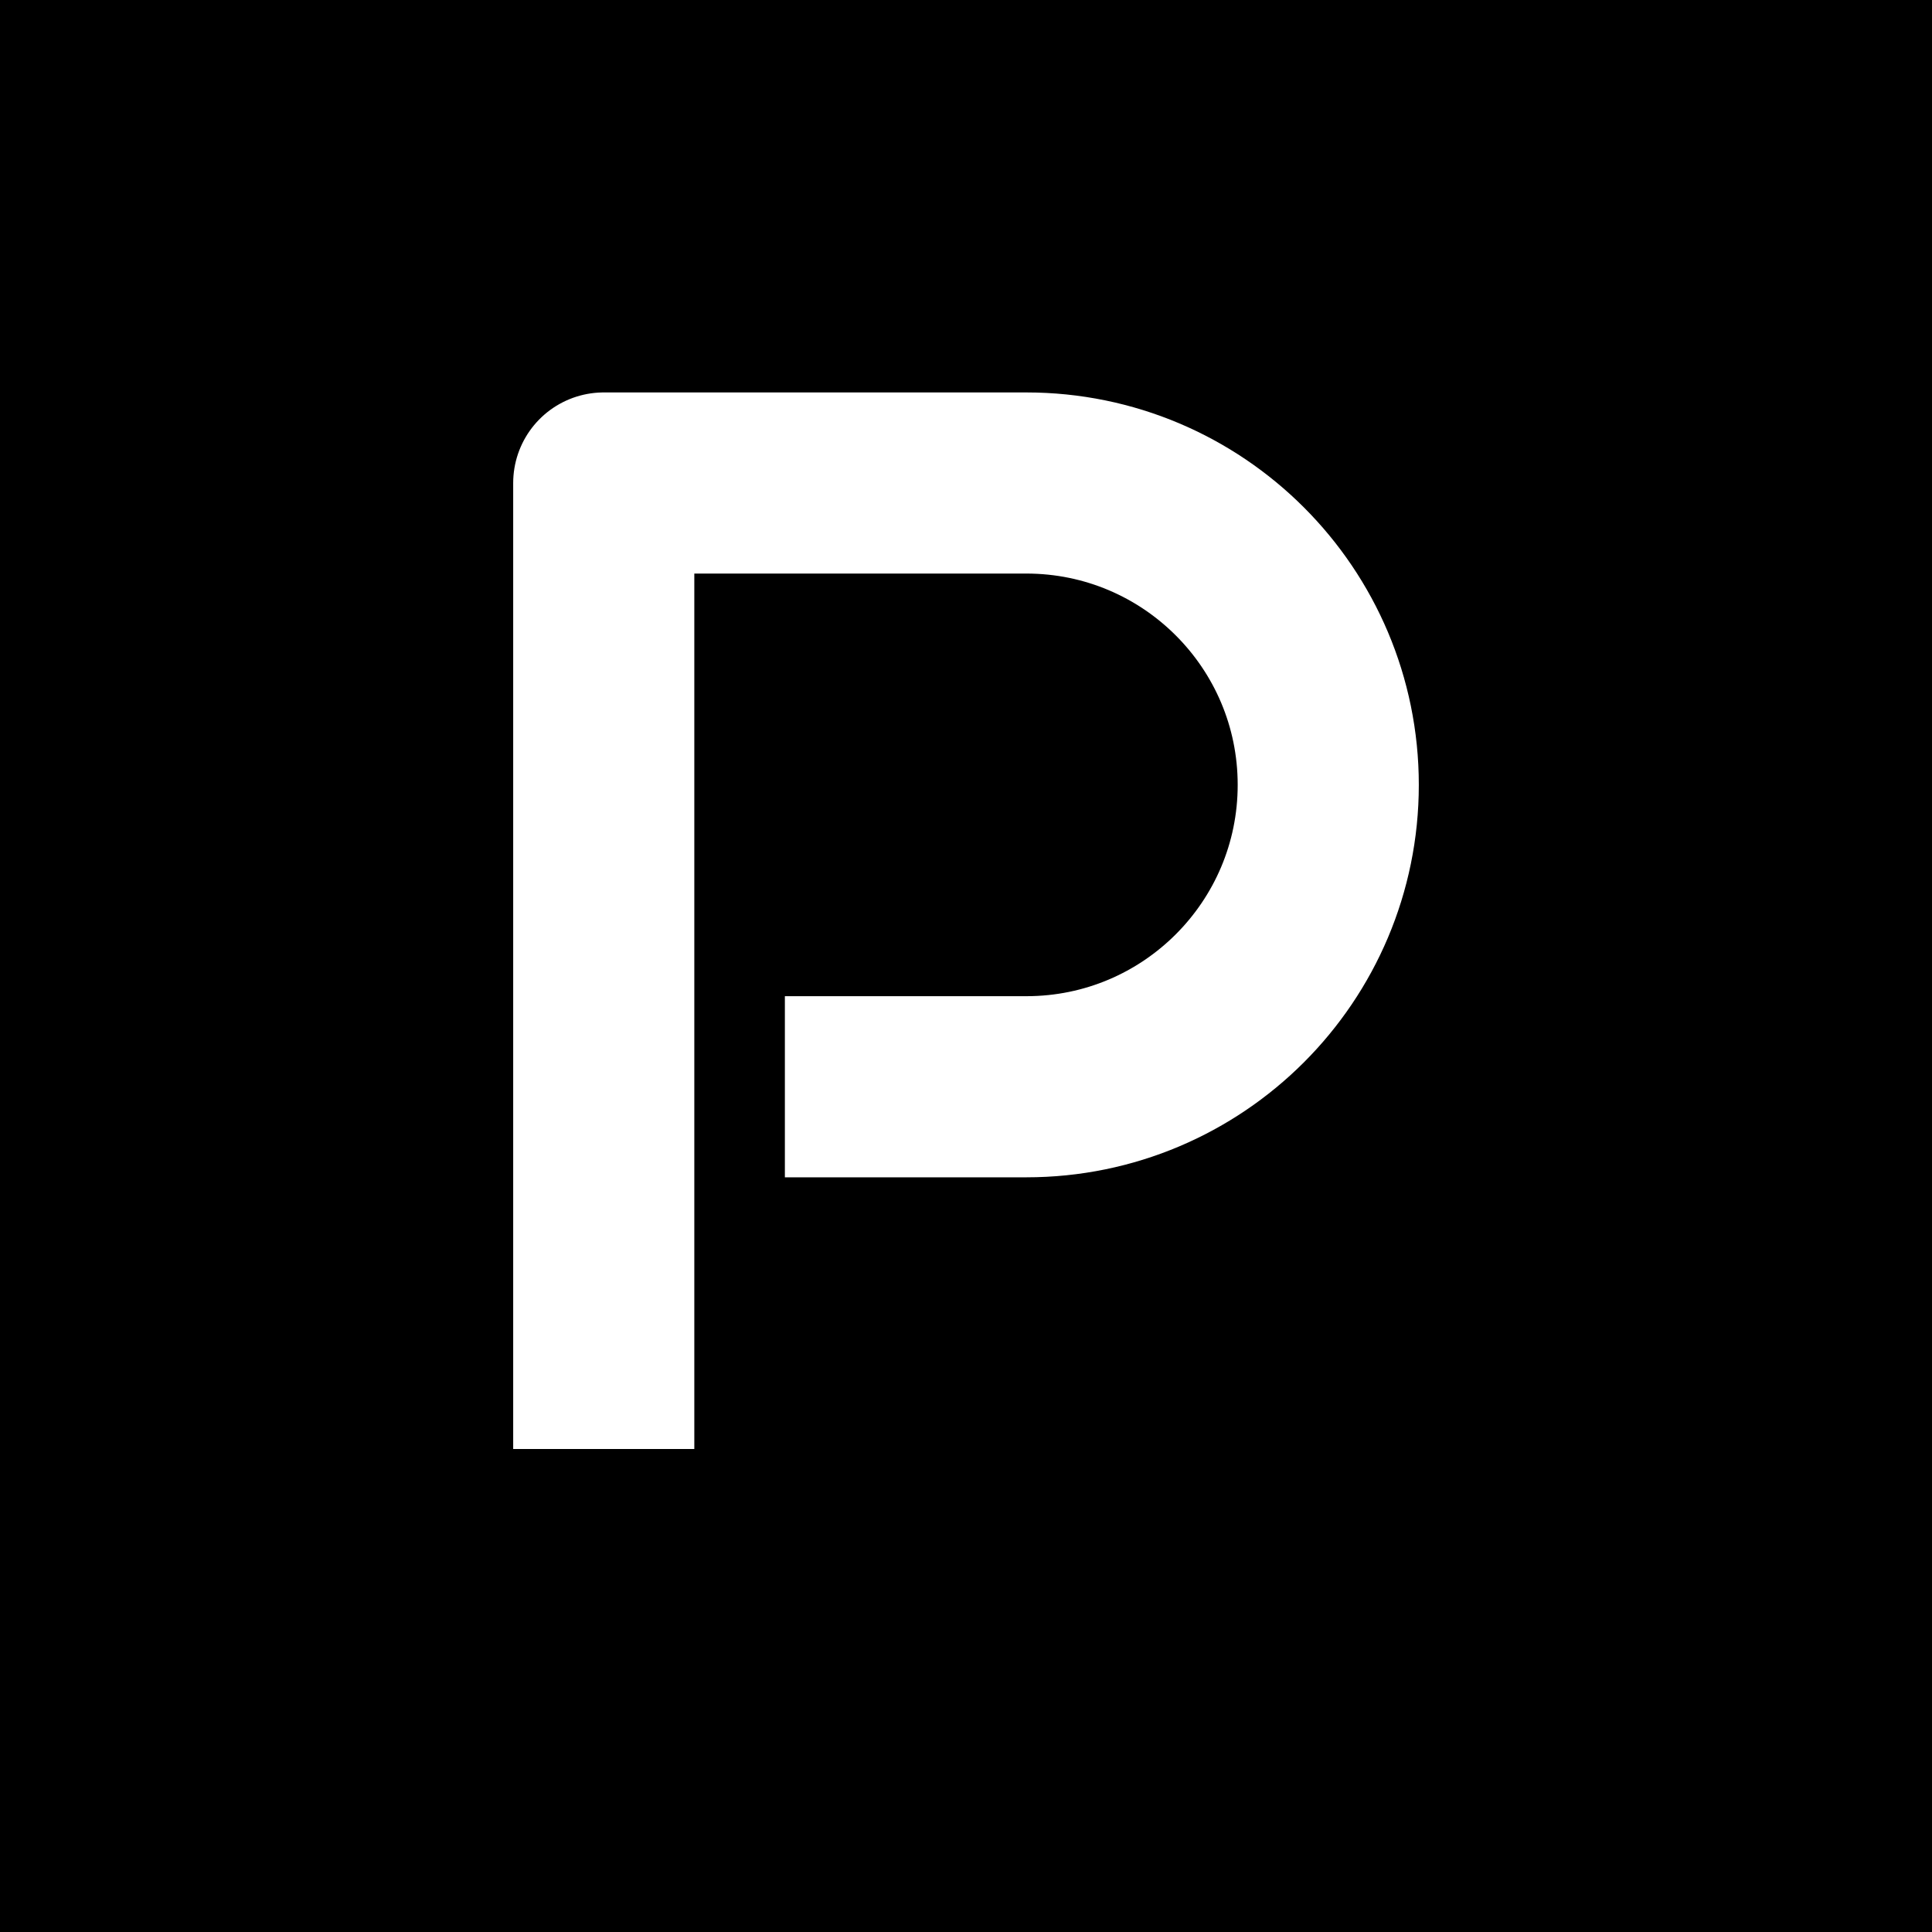
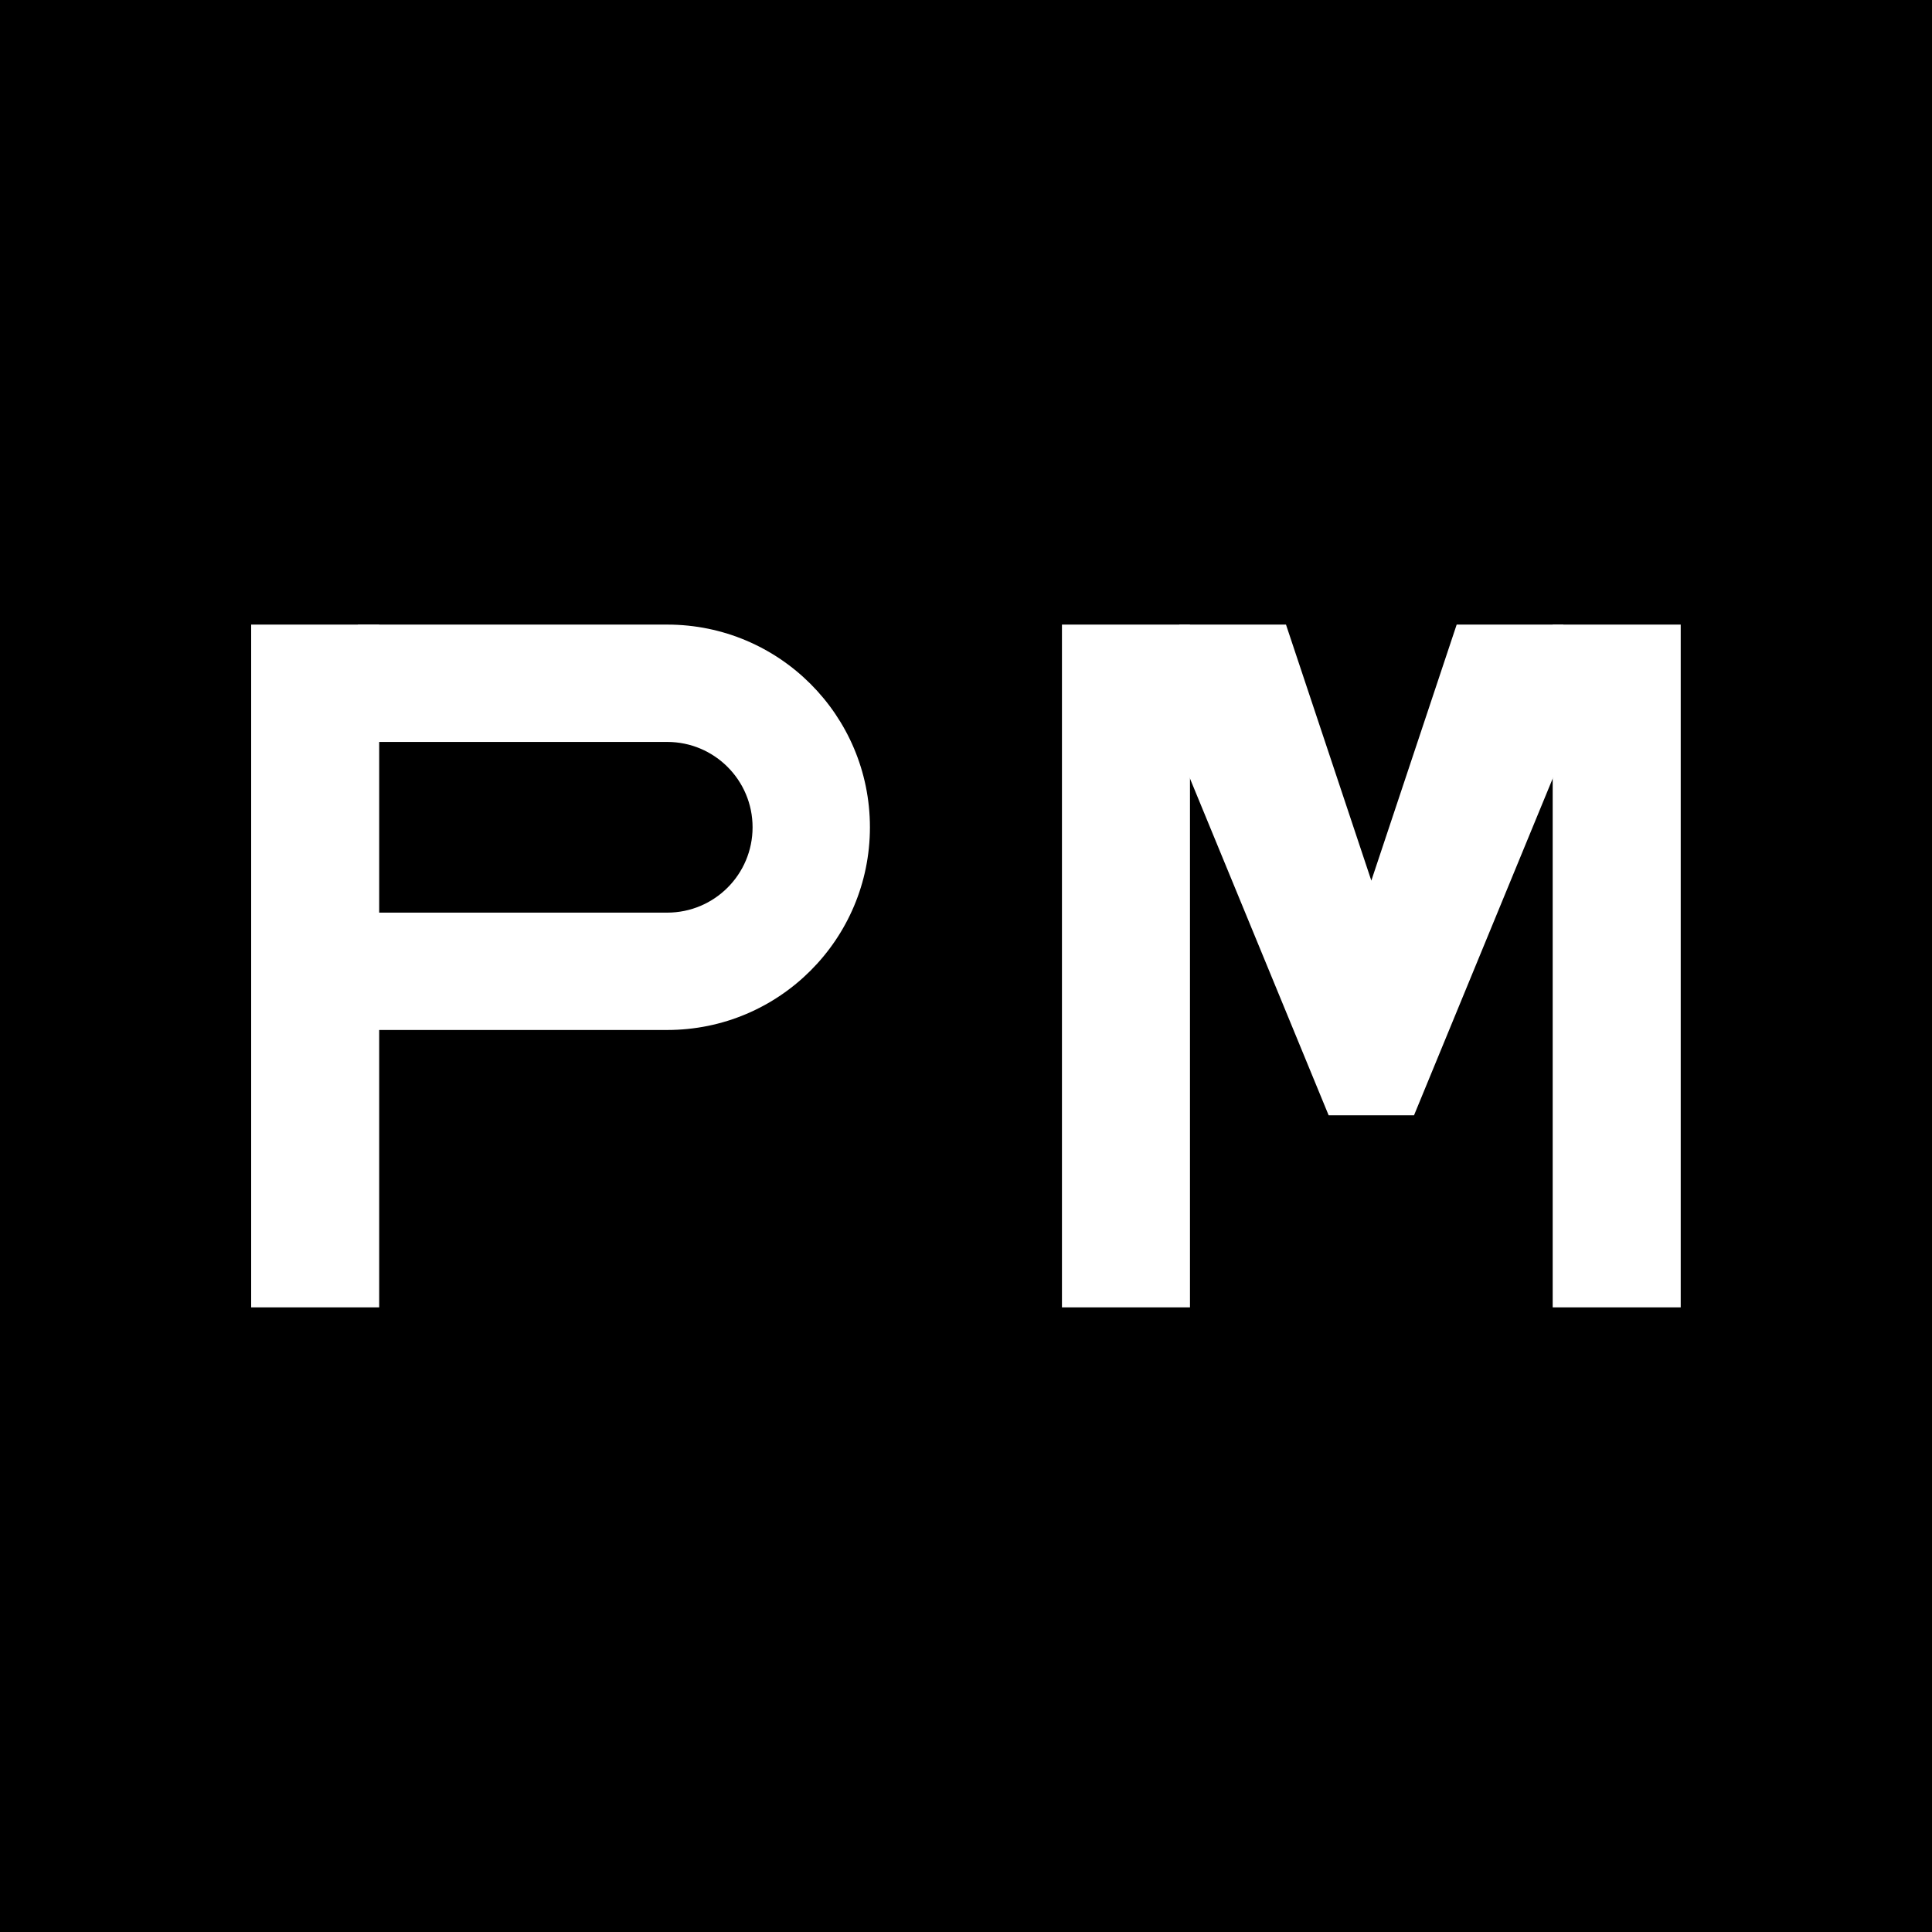
<svg xmlns="http://www.w3.org/2000/svg" viewBox="0 0 64 64">
  <rect width="64" height="64" fill="#000" />
-   <path d="M20 48V16h14a10 10 0 0 1 0 20H26" fill="none" stroke="#fff" stroke-width="6" stroke-linejoin="round" />
+   <g transform="translate(5.493 17.863) scale(0.3534)" fill="#fff">
+     <rect x="8" y="8" width="12" height="64" />
+     <path d="M18 8H47A19 19 0 0 1 47 46H18V35H47A8 8 0 0 0 47 19H18Z" />
+     <rect x="84" y="8" width="12" height="64" />
+     <path d="M95 8H105L113 32L121 8H131V20L117 54H109L95 20Z" />
+     <rect x="130" y="8" width="12" height="64" />
+   </g>
</svg>
